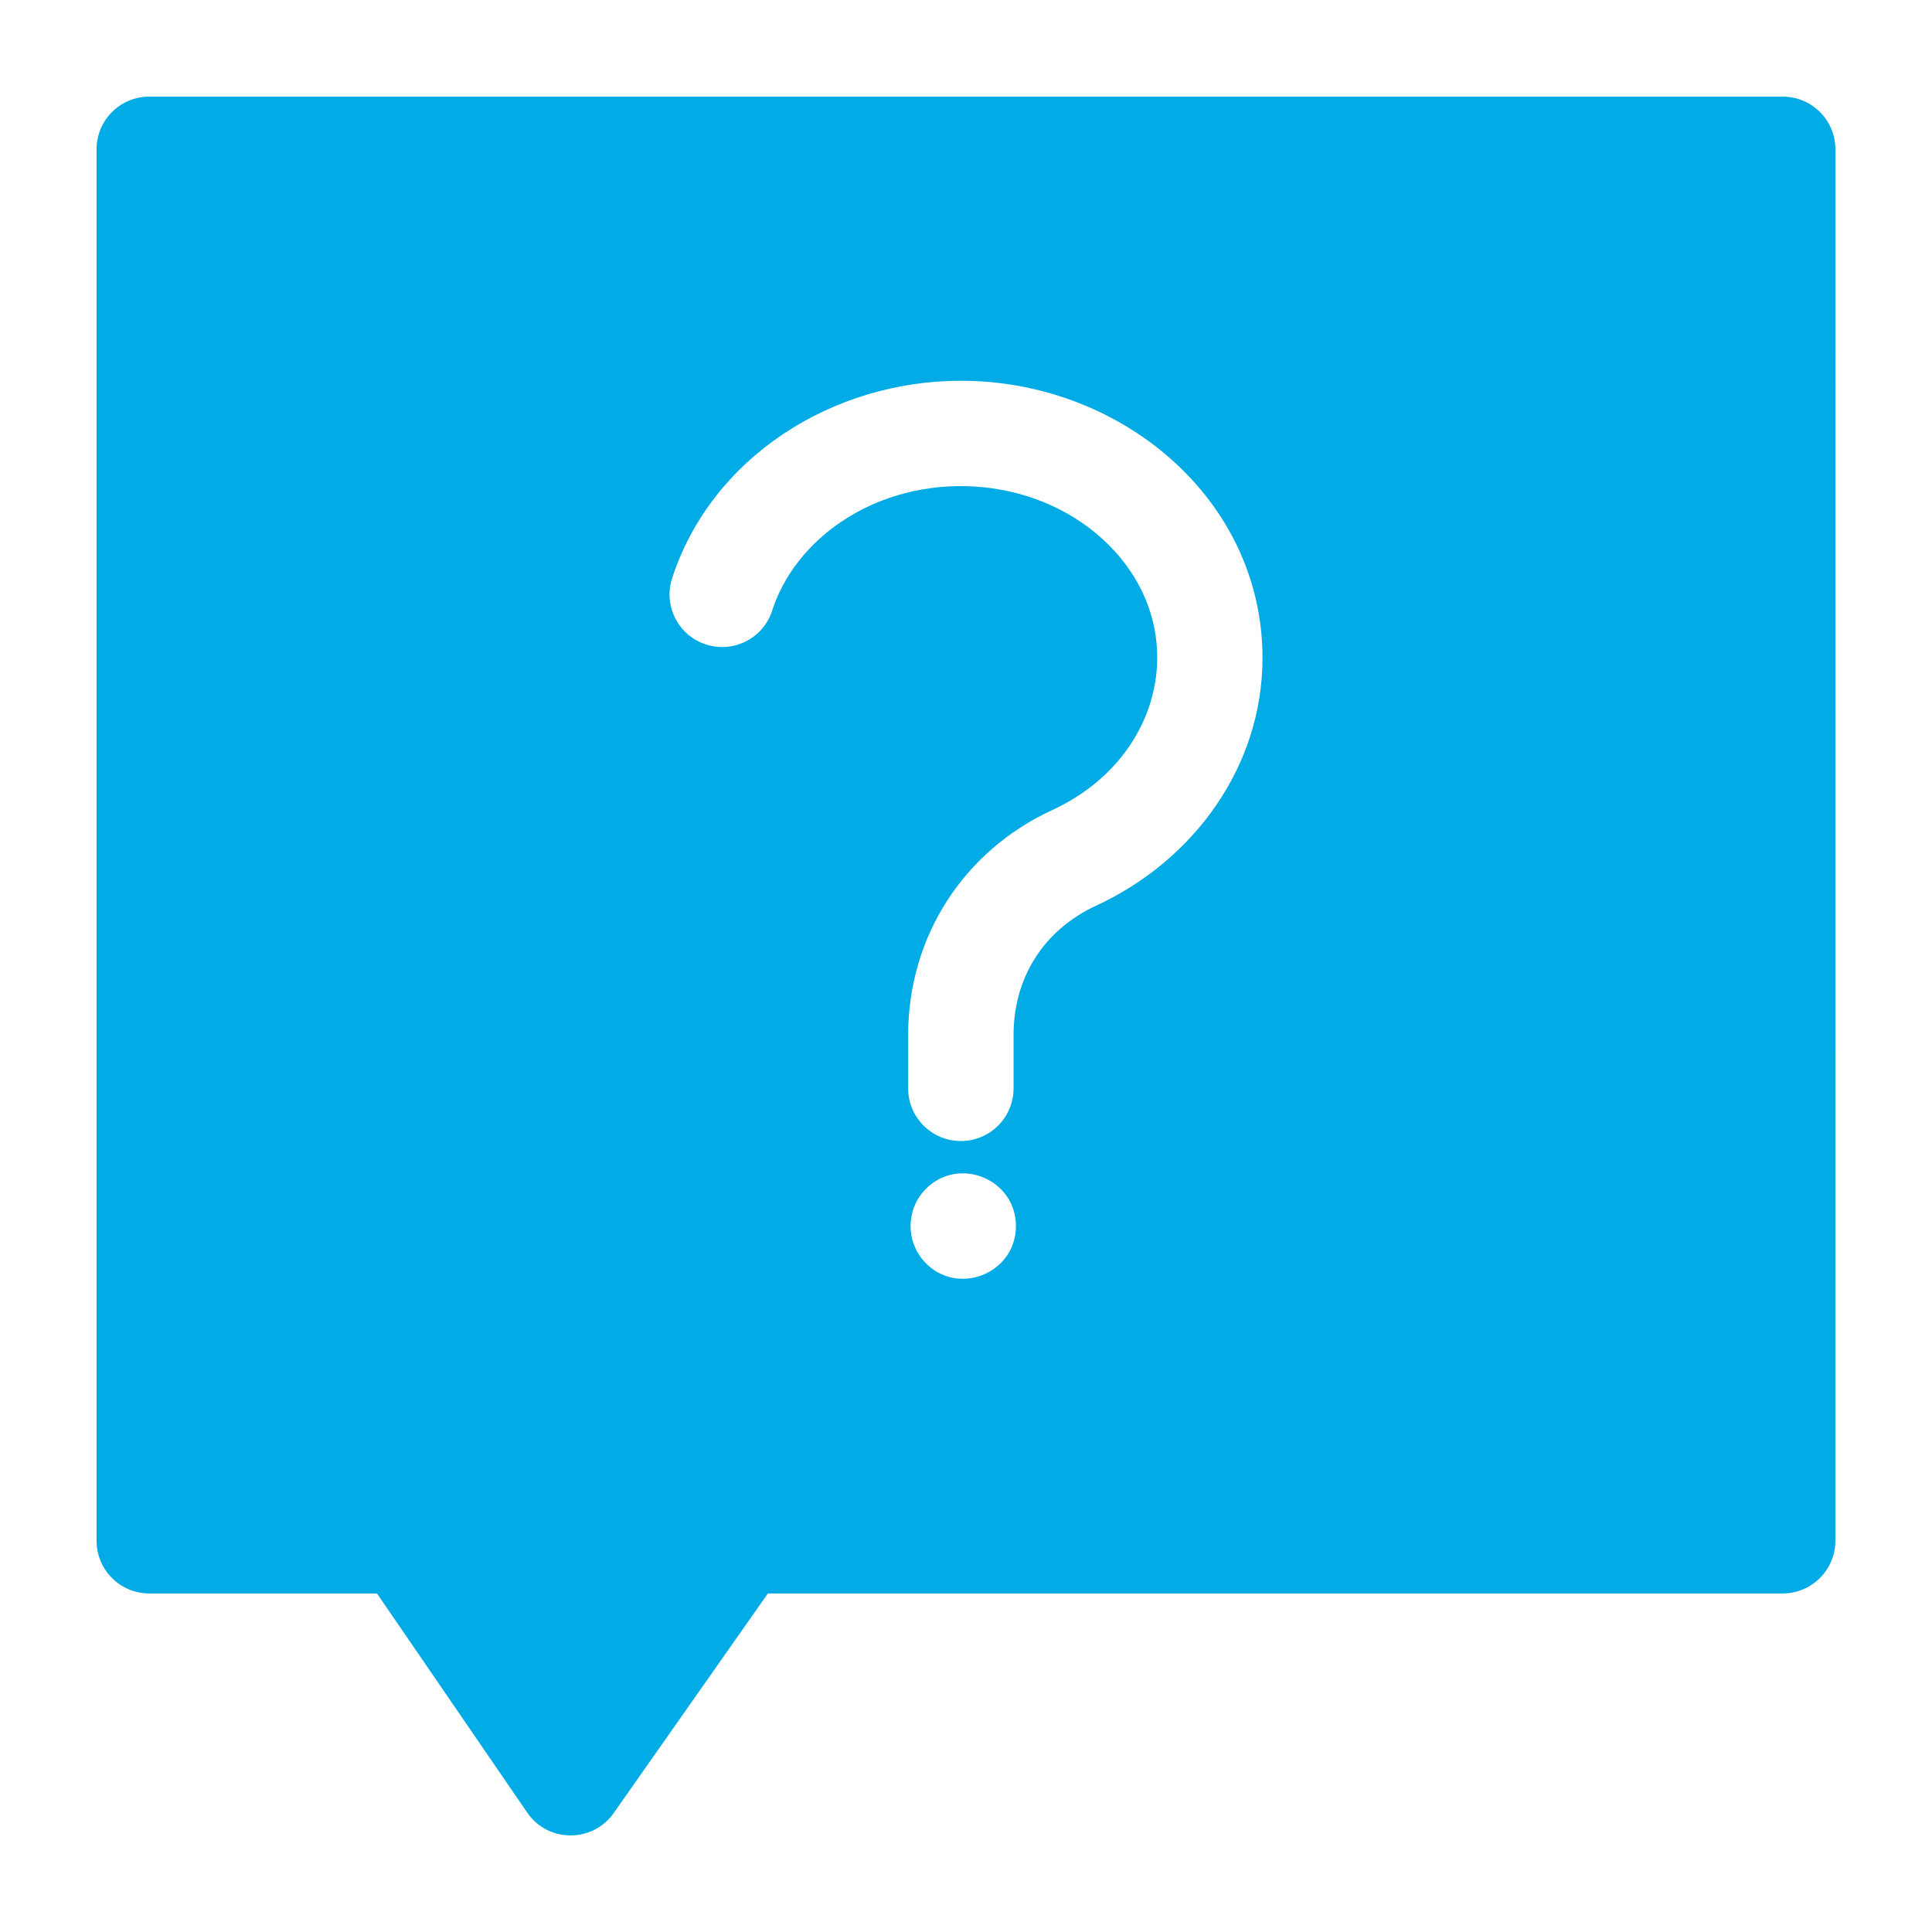
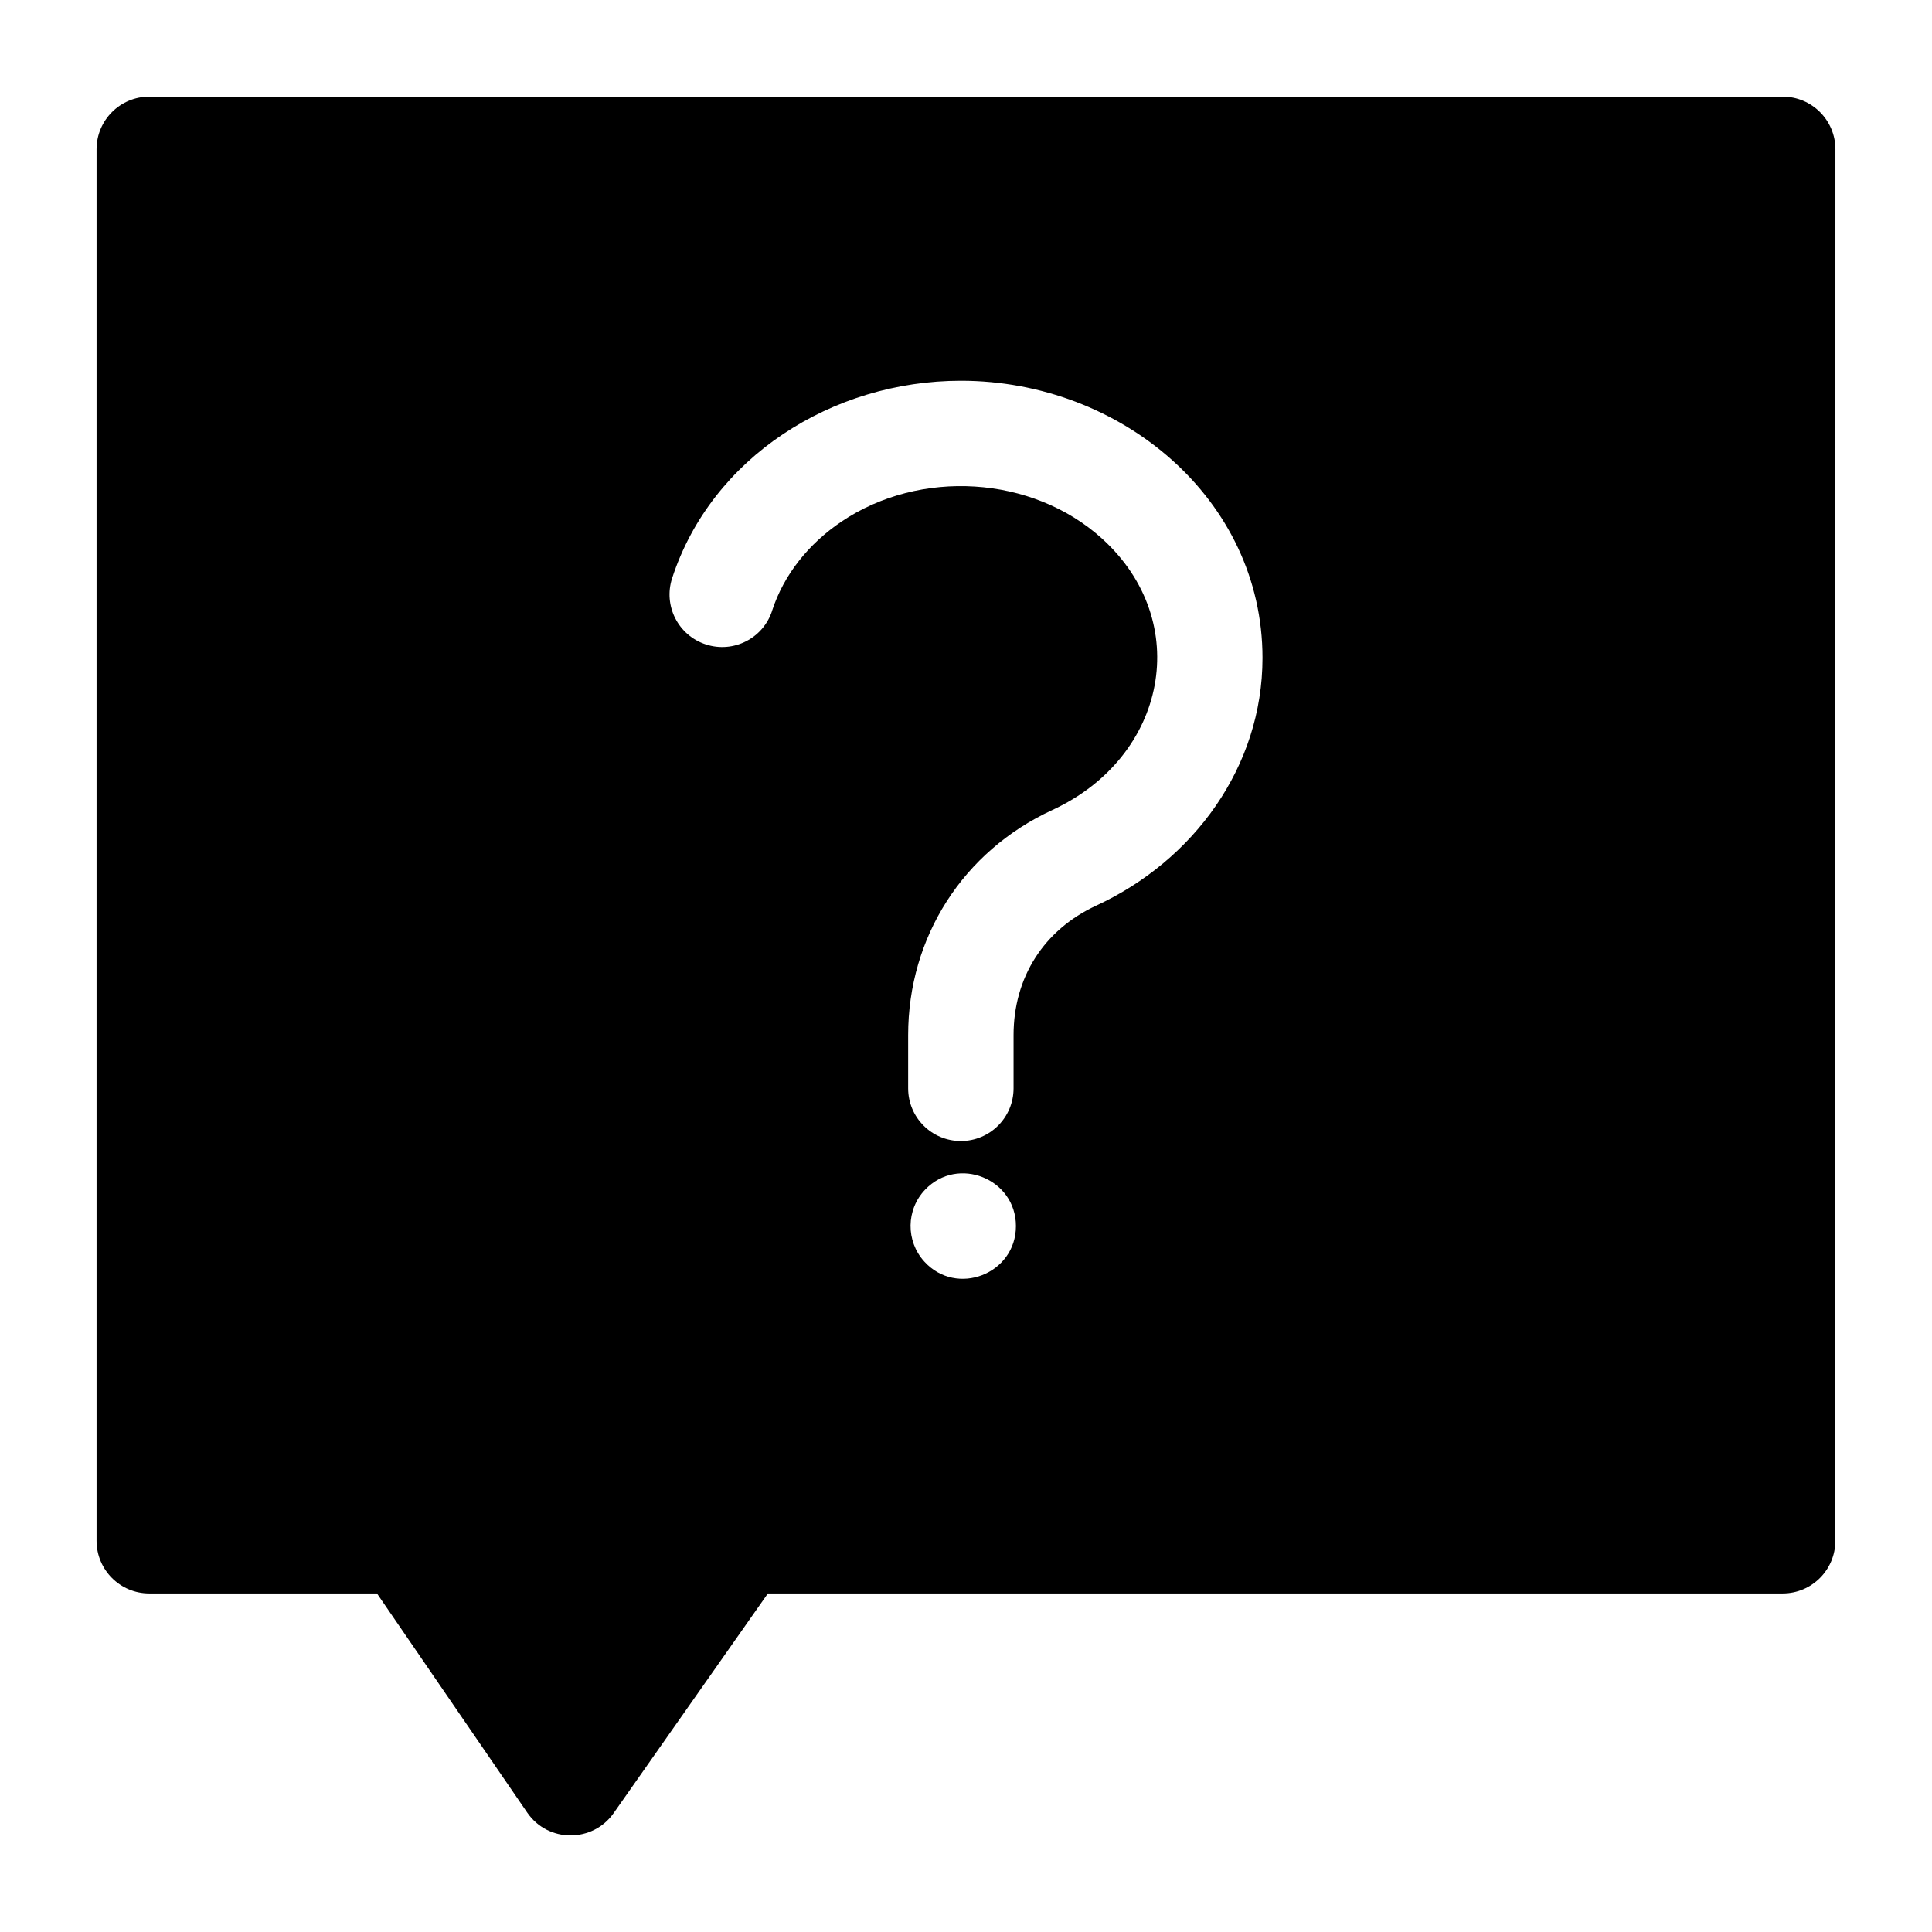
<svg xmlns="http://www.w3.org/2000/svg" width="128pt" height="128pt" version="1.1" viewBox="0 0 128 128">
-   <path d="m50.875 105.57h67.23c1.93 0 3.492-1.562 3.492-3.492l0.004-92.184c0-1.93-1.562-3.492-3.492-3.492h-108.22c-1.93 0-3.492 1.562-3.492 3.492v92.184c0 1.93 1.562 3.492 3.492 3.492h15.086l9.953 14.516c1.387 2.027 4.348 2 5.727 0.039zm0.281-65.109c-0.594 1.832-2.562 2.832-4.391 2.234-1.828-0.594-2.832-2.559-2.234-4.391 2.606-7.996 10.594-13.078 19.133-13.078 10.605 0 19.98 7.84 19.98 18.363 0 7.203-4.559 13.426-11.016 16.41-3.469 1.605-5.477 4.754-5.477 8.582v3.523c0 1.93-1.562 3.492-3.492 3.492-1.93 0-3.492-1.562-3.492-3.492v-3.523c0-6.496 3.641-12.184 9.543-14.91 7.625-3.519 9.379-12.508 3.281-18.008-4.625-4.168-12.047-4.606-17.242-1.105-2.188 1.473-3.824 3.531-4.594 5.898zm10.133 38.359c2.18-2.281 6.019-0.719 6.019 2.41 0 3.172-3.93 4.711-6.074 2.348-1.23-1.355-1.207-3.434 0.055-4.758z" fill="#00abe6" fill-rule="evenodd" />
+   <path d="m50.875 105.57h67.23c1.93 0 3.492-1.562 3.492-3.492l0.004-92.184c0-1.93-1.562-3.492-3.492-3.492h-108.22c-1.93 0-3.492 1.562-3.492 3.492v92.184c0 1.93 1.562 3.492 3.492 3.492h15.086l9.953 14.516c1.387 2.027 4.348 2 5.727 0.039zm0.281-65.109c-0.594 1.832-2.562 2.832-4.391 2.234-1.828-0.594-2.832-2.559-2.234-4.391 2.606-7.996 10.594-13.078 19.133-13.078 10.605 0 19.98 7.84 19.98 18.363 0 7.203-4.559 13.426-11.016 16.41-3.469 1.605-5.477 4.754-5.477 8.582v3.523c0 1.93-1.562 3.492-3.492 3.492-1.93 0-3.492-1.562-3.492-3.492v-3.523c0-6.496 3.641-12.184 9.543-14.91 7.625-3.519 9.379-12.508 3.281-18.008-4.625-4.168-12.047-4.606-17.242-1.105-2.188 1.473-3.824 3.531-4.594 5.898zm10.133 38.359c2.18-2.281 6.019-0.719 6.019 2.41 0 3.172-3.93 4.711-6.074 2.348-1.23-1.355-1.207-3.434 0.055-4.758z" fill-rule="evenodd" />
</svg>
